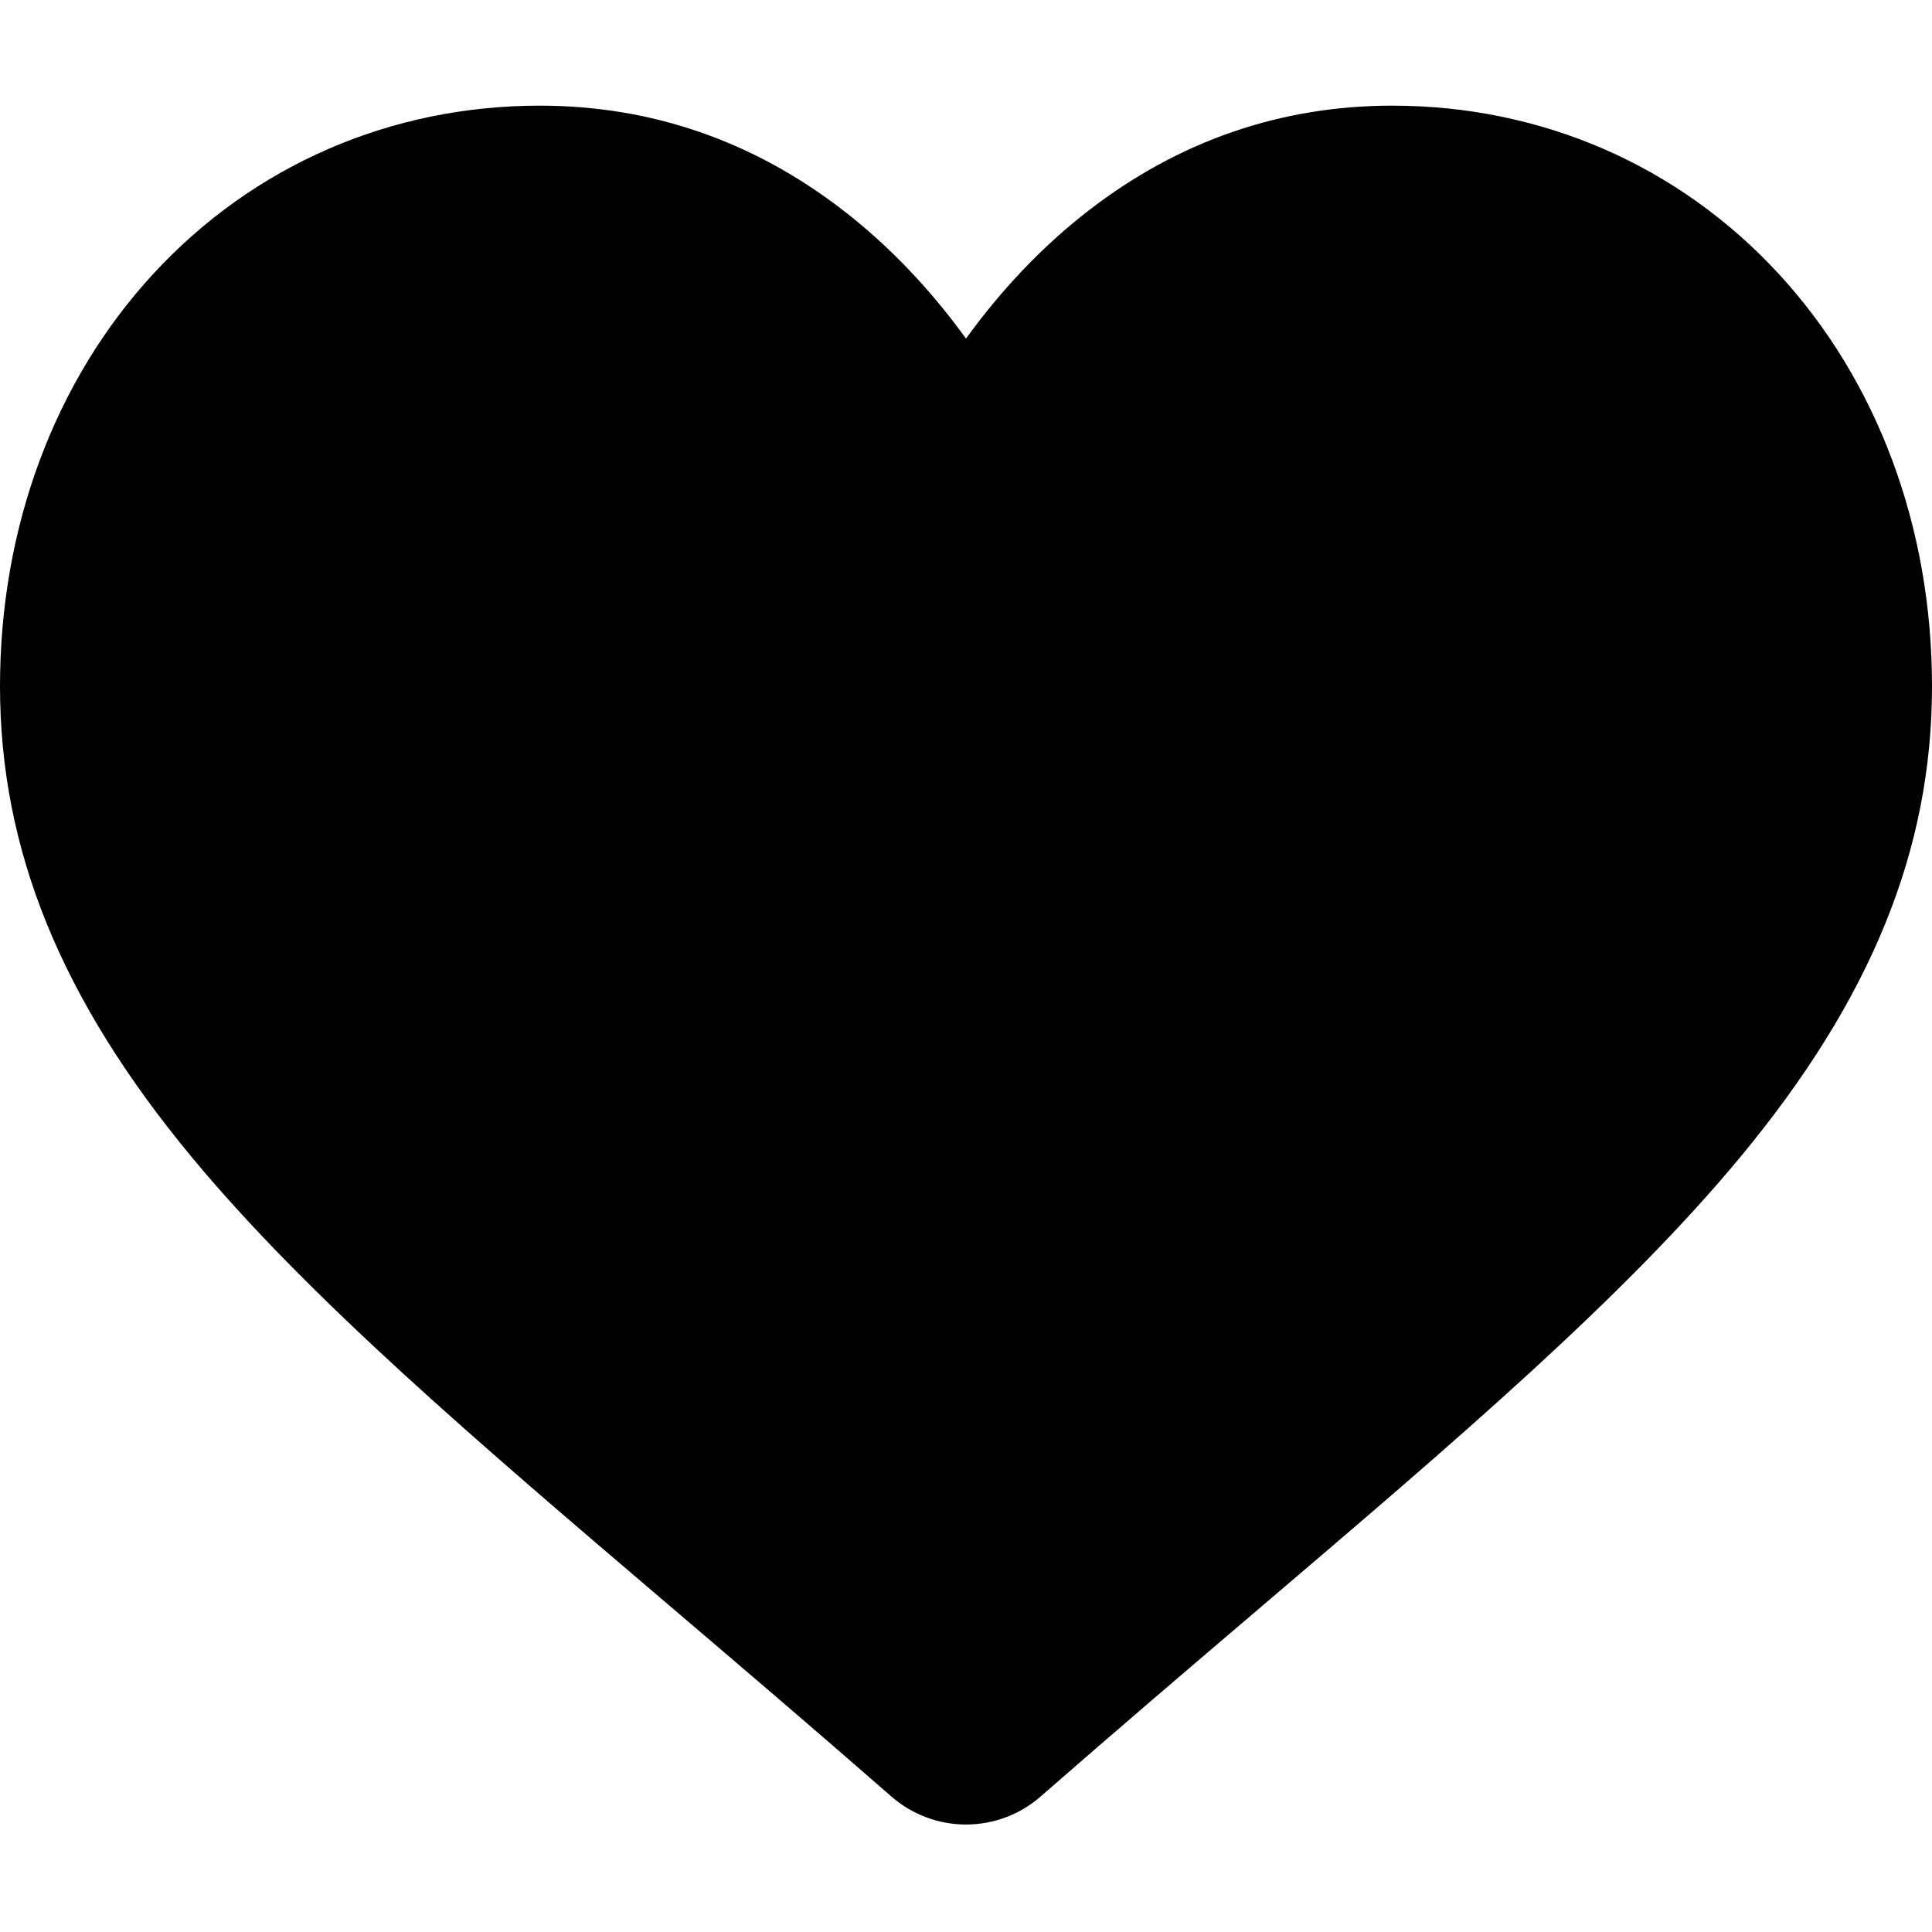
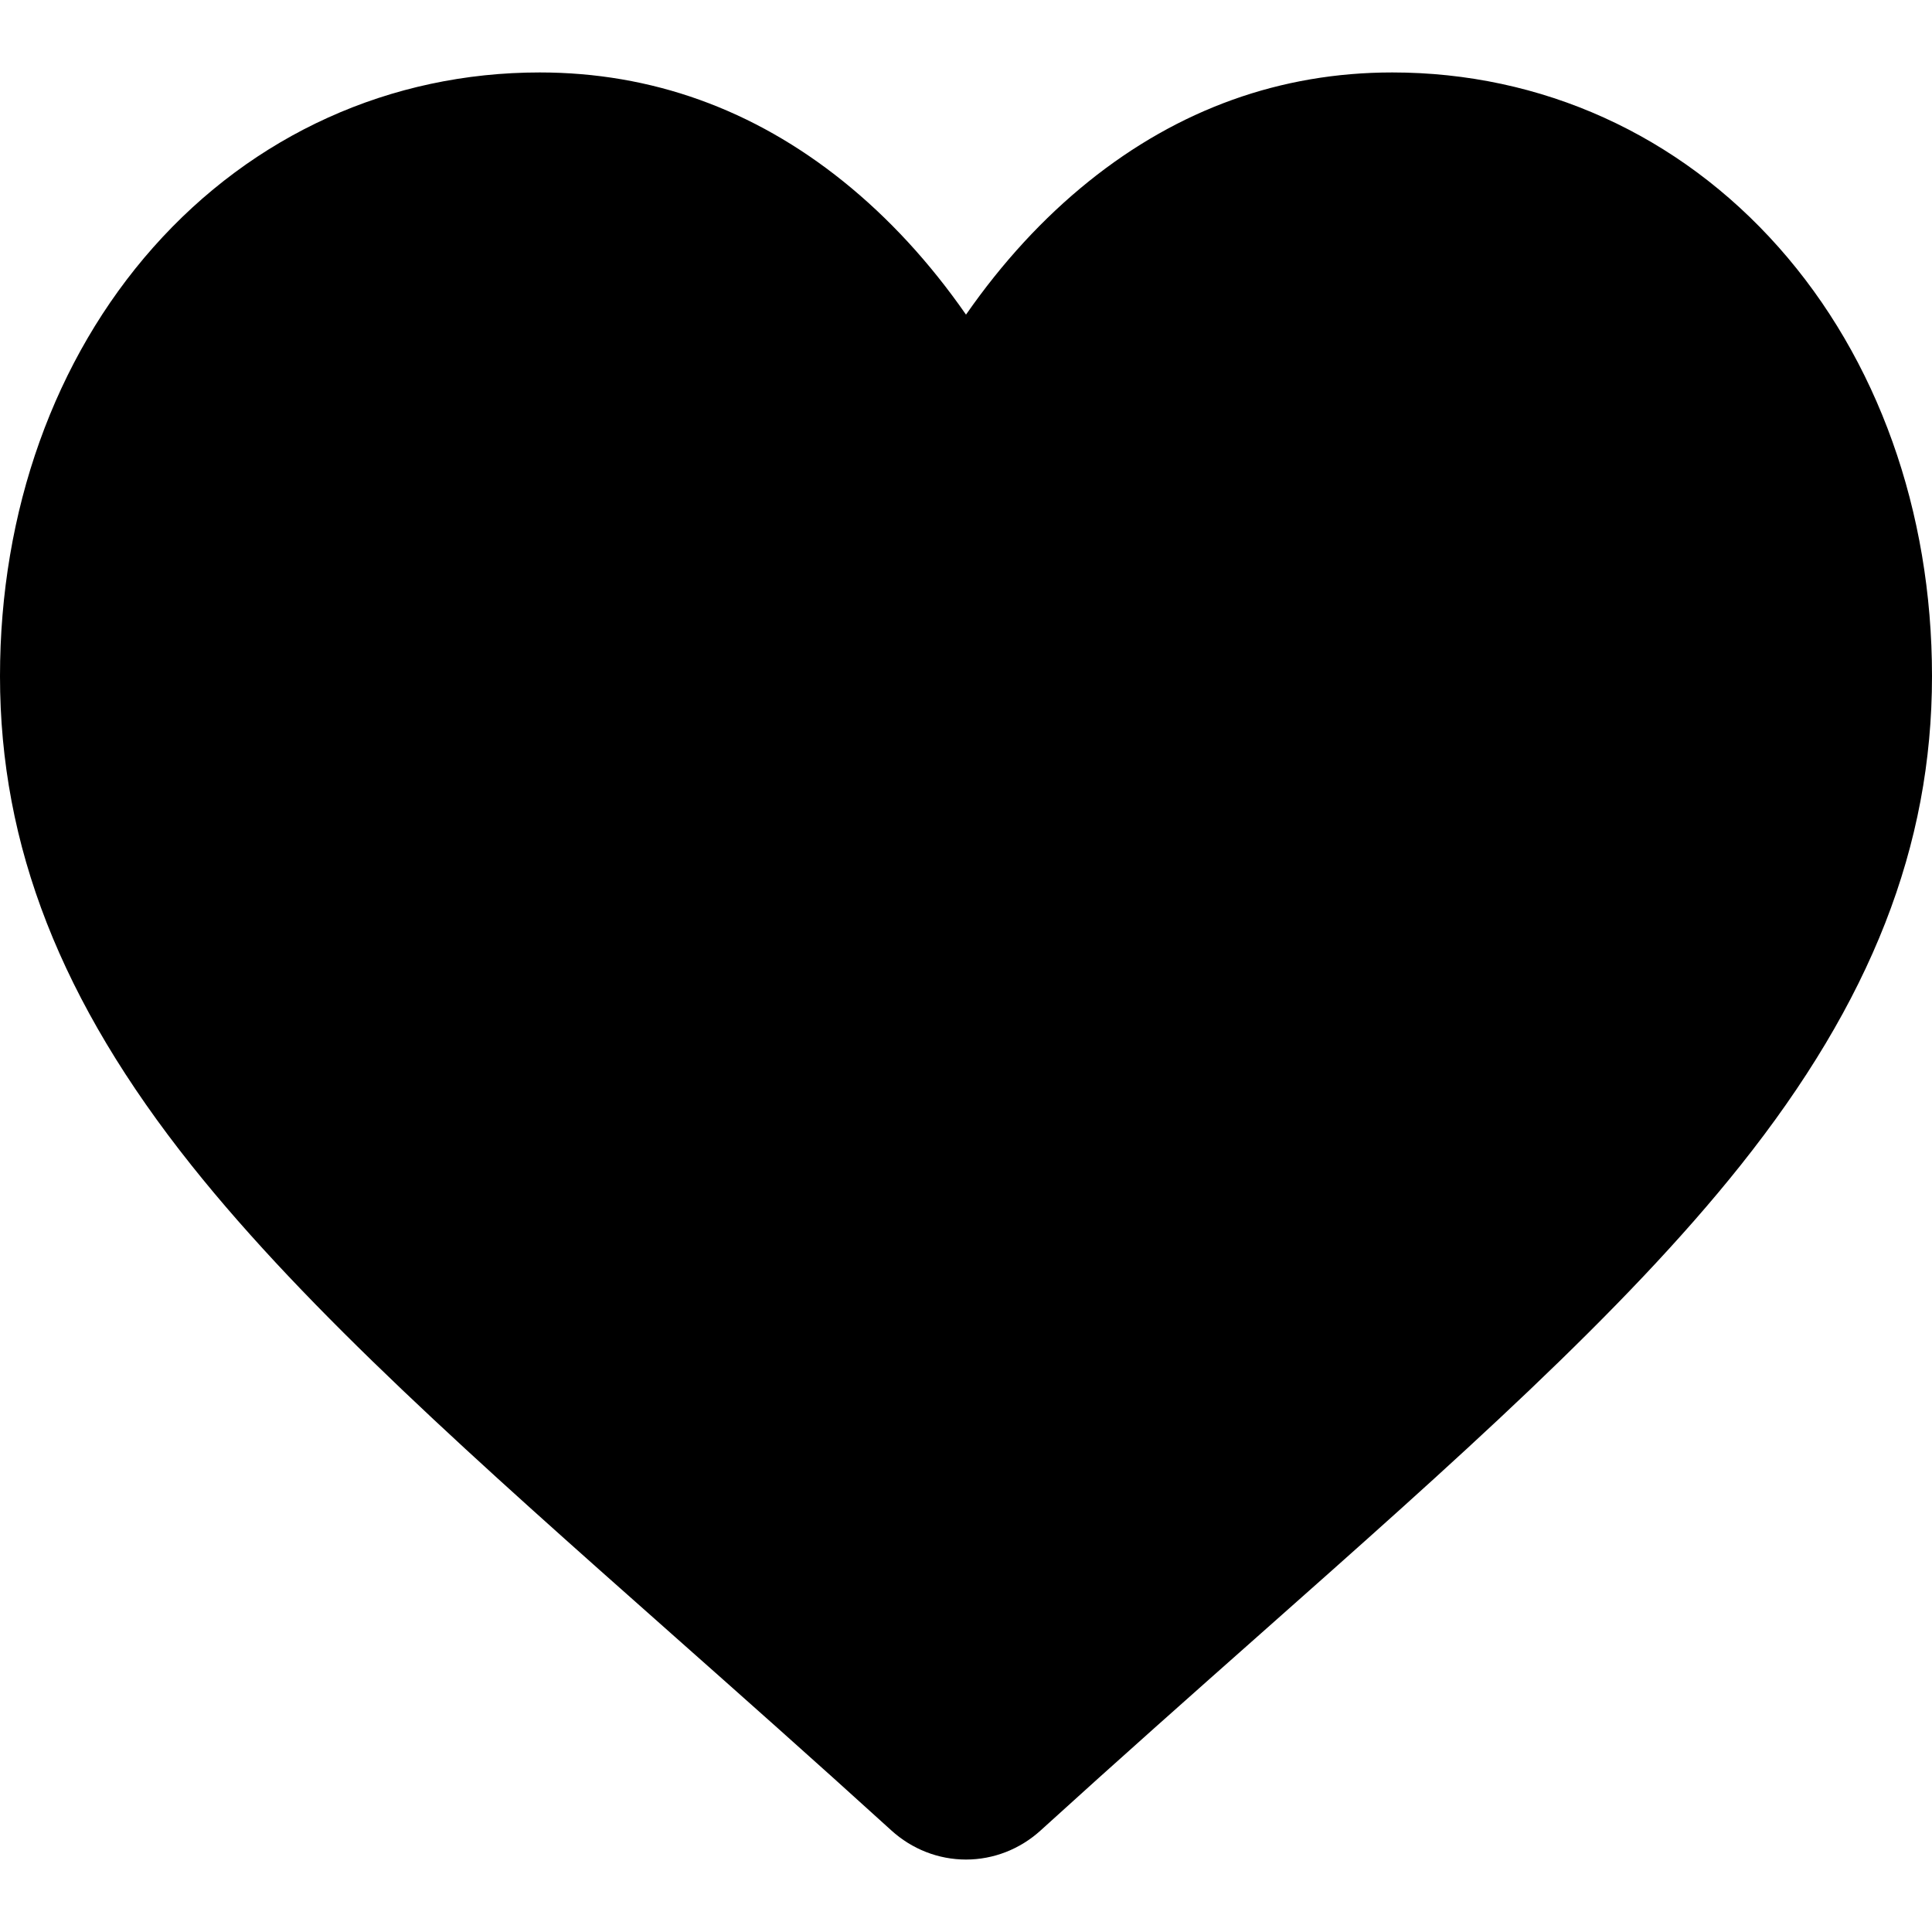
- <svg xmlns="http://www.w3.org/2000/svg" viewBox="0 -28 512 512">
-   <path d="m471.383 44.578c-26.504-28.746-62.871-44.578-102.41-44.578-29.555 0-56.621 9.344-80.449 27.77-12.023 9.301-22.918 20.68-32.523 33.961-9.602-13.277-20.5-24.66-32.527-33.961-23.824-18.426-50.891-27.77-80.445-27.77-39.539 0-75.91 15.832-102.414 44.578-26.188 28.41-40.613 67.223-40.613 109.293 0 43.301 16.137 82.938 50.781 124.742 30.992 37.395 75.535 75.355 127.117 119.312 17.613 15.012 37.578 32.027 58.309 50.152 5.477 4.797 12.504 7.438 19.793 7.438 7.285 0 14.316-2.641 19.785-7.43 20.73-18.129 40.707-35.152 58.328-50.172 51.574-43.949 96.117-81.906 127.109-119.305 34.645-41.801 50.777-81.438 50.777-124.742 0-42.066-14.426-80.879-40.617-109.289zm0 0" />
+ <svg xmlns="http://www.w3.org/2000/svg" width="80px" height="80px" viewBox="0 0 80 80" version="1.1">
+   <g id="heart-fill" stroke="none" stroke-width="1" fill="none" fill-rule="evenodd">
+     <g id="heart" transform="translate(0, 3)" fill="#000000" fill-rule="nonzero">
+       <path d="M40,74 C38.861,74 37.763,73.571 36.907,72.792 C33.676,69.854 30.56,67.093 27.811,64.657 L27.797,64.644 C19.737,57.503 12.777,51.337 7.935,45.262 C2.521,38.47 0,32.031 0,24.997 C0,18.162 2.254,11.857 6.346,7.242 C10.488,2.572 16.17,0 22.349,0 C26.967,0 31.196,1.518 34.918,4.511 C36.797,6.022 38.5,7.871 40,10.028 C41.501,7.871 43.203,6.022 45.082,4.511 C48.805,1.518 53.034,0 57.652,0 C63.83,0 69.513,2.572 73.654,7.242 C77.747,11.857 80,18.162 80,24.997 C80,32.031 77.479,38.47 72.066,45.261 C67.224,51.337 60.264,57.503 52.206,64.643 C49.452,67.082 46.331,69.848 43.092,72.793 C42.237,73.571 41.138,74 40,74 L40,74 Z" id="Shape" />
+     </g>
+   </g>
</svg>
